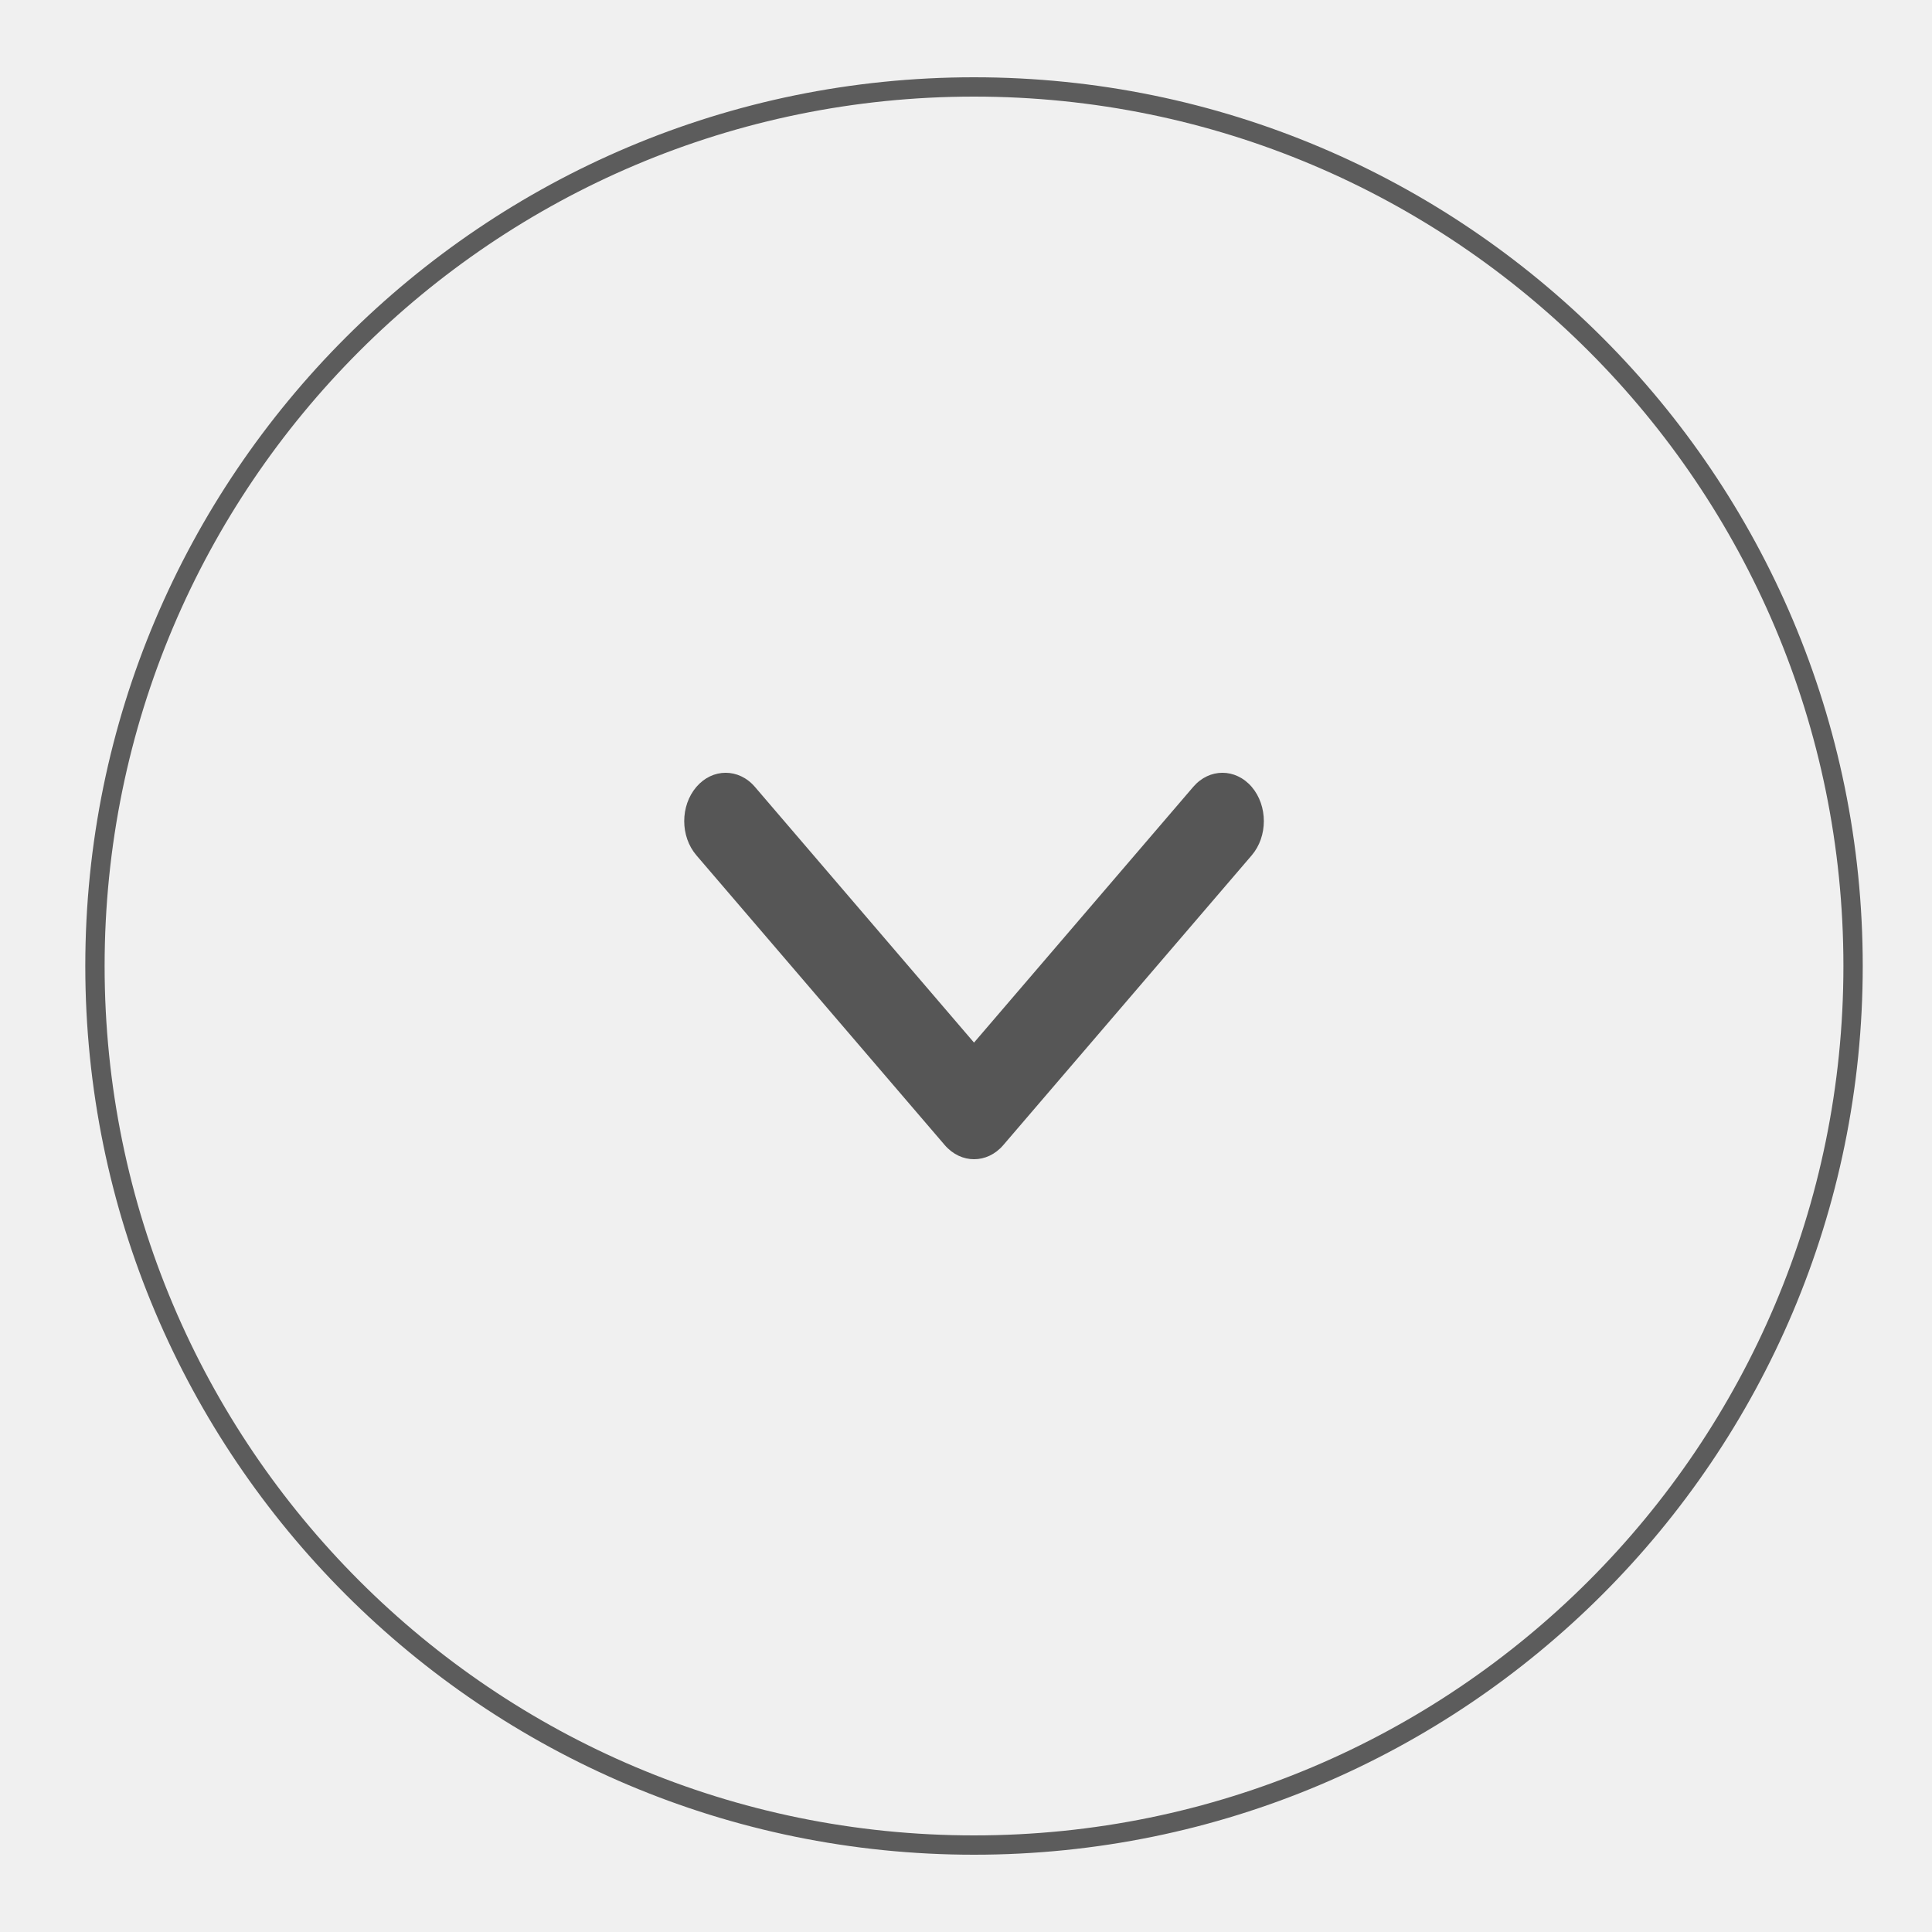
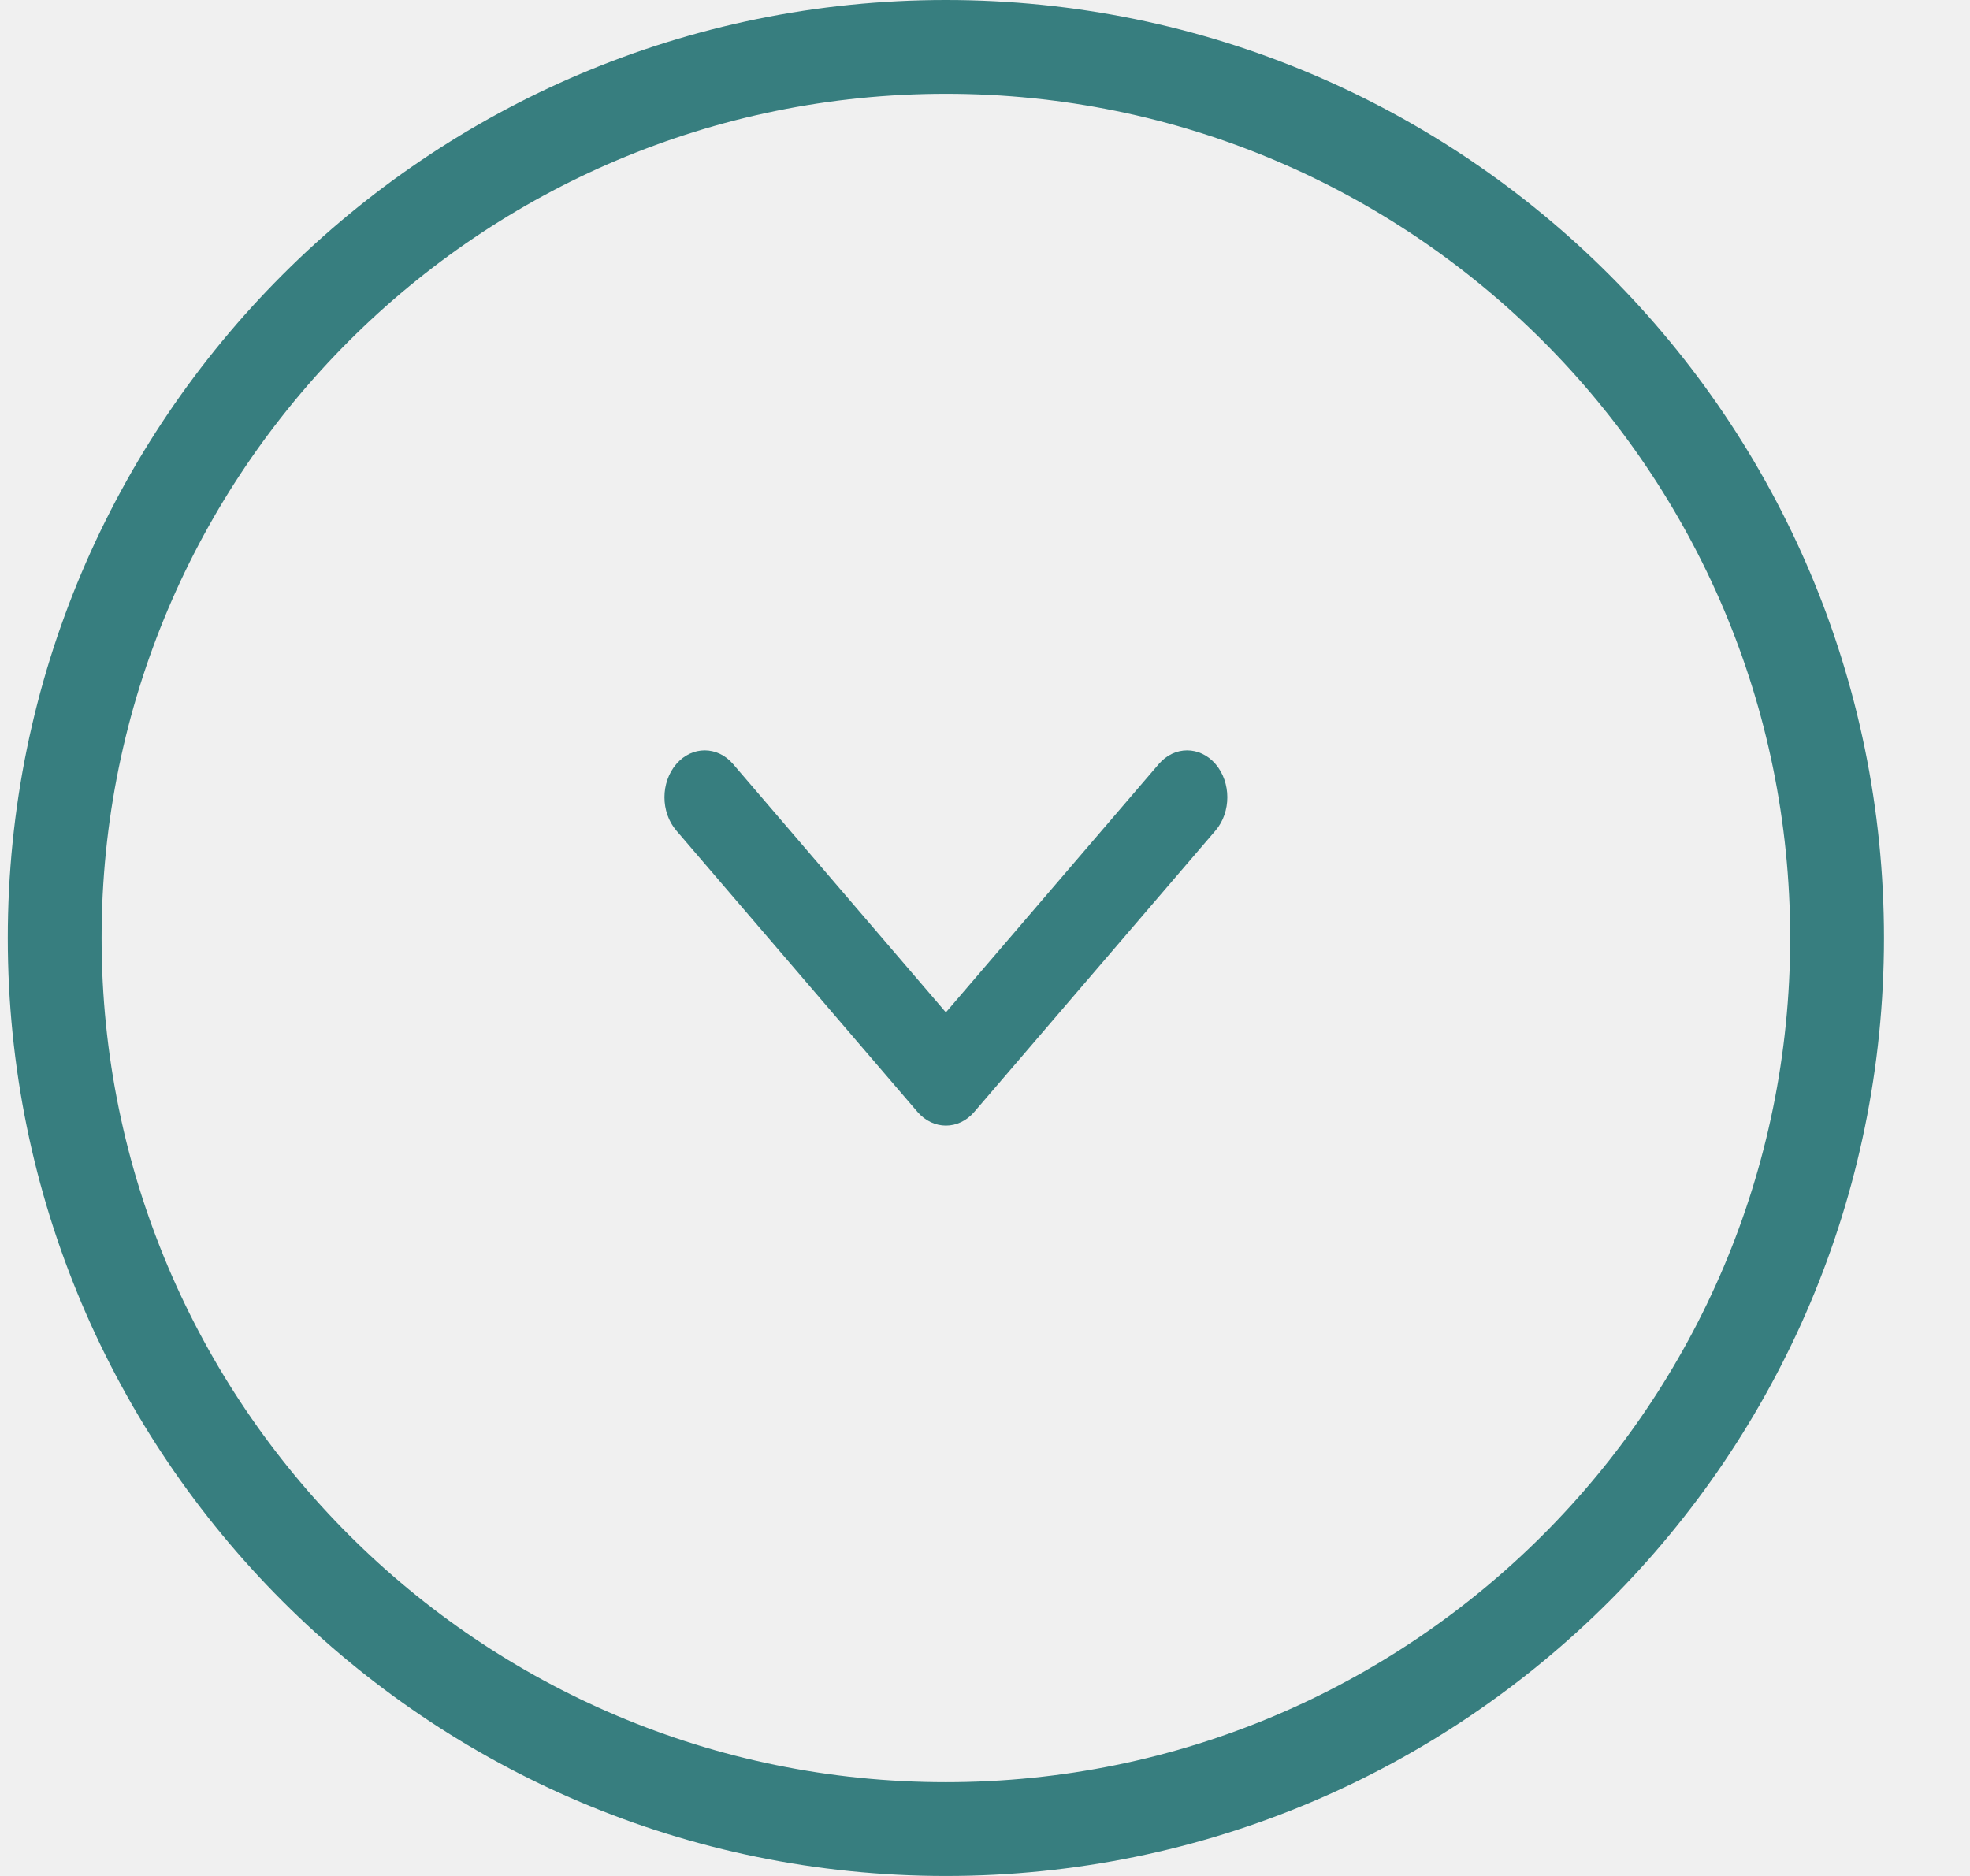
- <svg xmlns="http://www.w3.org/2000/svg" width="20" height="20" viewBox="0 0 20 20" fill="none">
-   <path d="M10.083 19.1C15.109 19.1 19.183 15.026 19.183 10C19.183 4.974 15.109 0.9 10.083 0.9C5.058 0.9 0.983 4.974 0.983 10C0.983 15.026 5.058 19.1 10.083 19.1Z" stroke="#5C5C5C" stroke-width="0.2" />
-   <path d="M10.083 10.793L7.815 8.146C7.648 7.951 7.376 7.951 7.209 8.146C7.041 8.342 7.041 8.658 7.209 8.854L9.78 11.854C9.948 12.049 10.219 12.049 10.386 11.854L12.958 8.854C13.125 8.658 13.125 8.342 12.958 8.146C12.79 7.951 12.519 7.951 12.352 8.146L10.083 10.793Z" fill="#565656" />
-   <mask id="mask0_2358_16740" style="mask-type:luminance" maskUnits="userSpaceOnUse" x="7" y="8" width="7" height="4">
+ <svg xmlns="http://www.w3.org/2000/svg" width="21" height="20" viewBox="0 0 21 20" fill="none">
+   <path d="M10.083 19.5C15.33 19.5 19.583 15.247 19.583 10C19.583 4.753 15.33 0.5 10.083 0.5C4.837 0.5 0.583 4.753 0.583 10C0.583 15.247 4.837 19.5 10.083 19.5Z" stroke="#377E7F" />
+   <path d="M10.083 10.793L7.815 8.146C7.648 7.951 7.376 7.951 7.209 8.146C7.041 8.342 7.041 8.658 7.209 8.854L9.78 11.854C9.948 12.049 10.219 12.049 10.386 11.854L12.958 8.854C13.125 8.658 13.125 8.342 12.958 8.146C12.79 7.951 12.519 7.951 12.352 8.146L10.083 10.793Z" fill="#377E7F" />
+   <mask id="mask0_4322_22940" style="mask-type:luminance" maskUnits="userSpaceOnUse" x="7" y="8" width="7" height="4">
    <path d="M10.083 10.793L7.815 8.146C7.648 7.951 7.376 7.951 7.209 8.146C7.041 8.342 7.041 8.658 7.209 8.854L9.78 11.854C9.948 12.049 10.219 12.049 10.386 11.854L12.958 8.854C13.125 8.658 13.125 8.342 12.958 8.146C12.79 7.951 12.519 7.951 12.352 8.146L10.083 10.793Z" fill="white" />
  </mask>
-   <g mask="url(#mask0_2358_16740)">
+   <g mask="url(#mask0_4322_22940)">
</g>
</svg>
